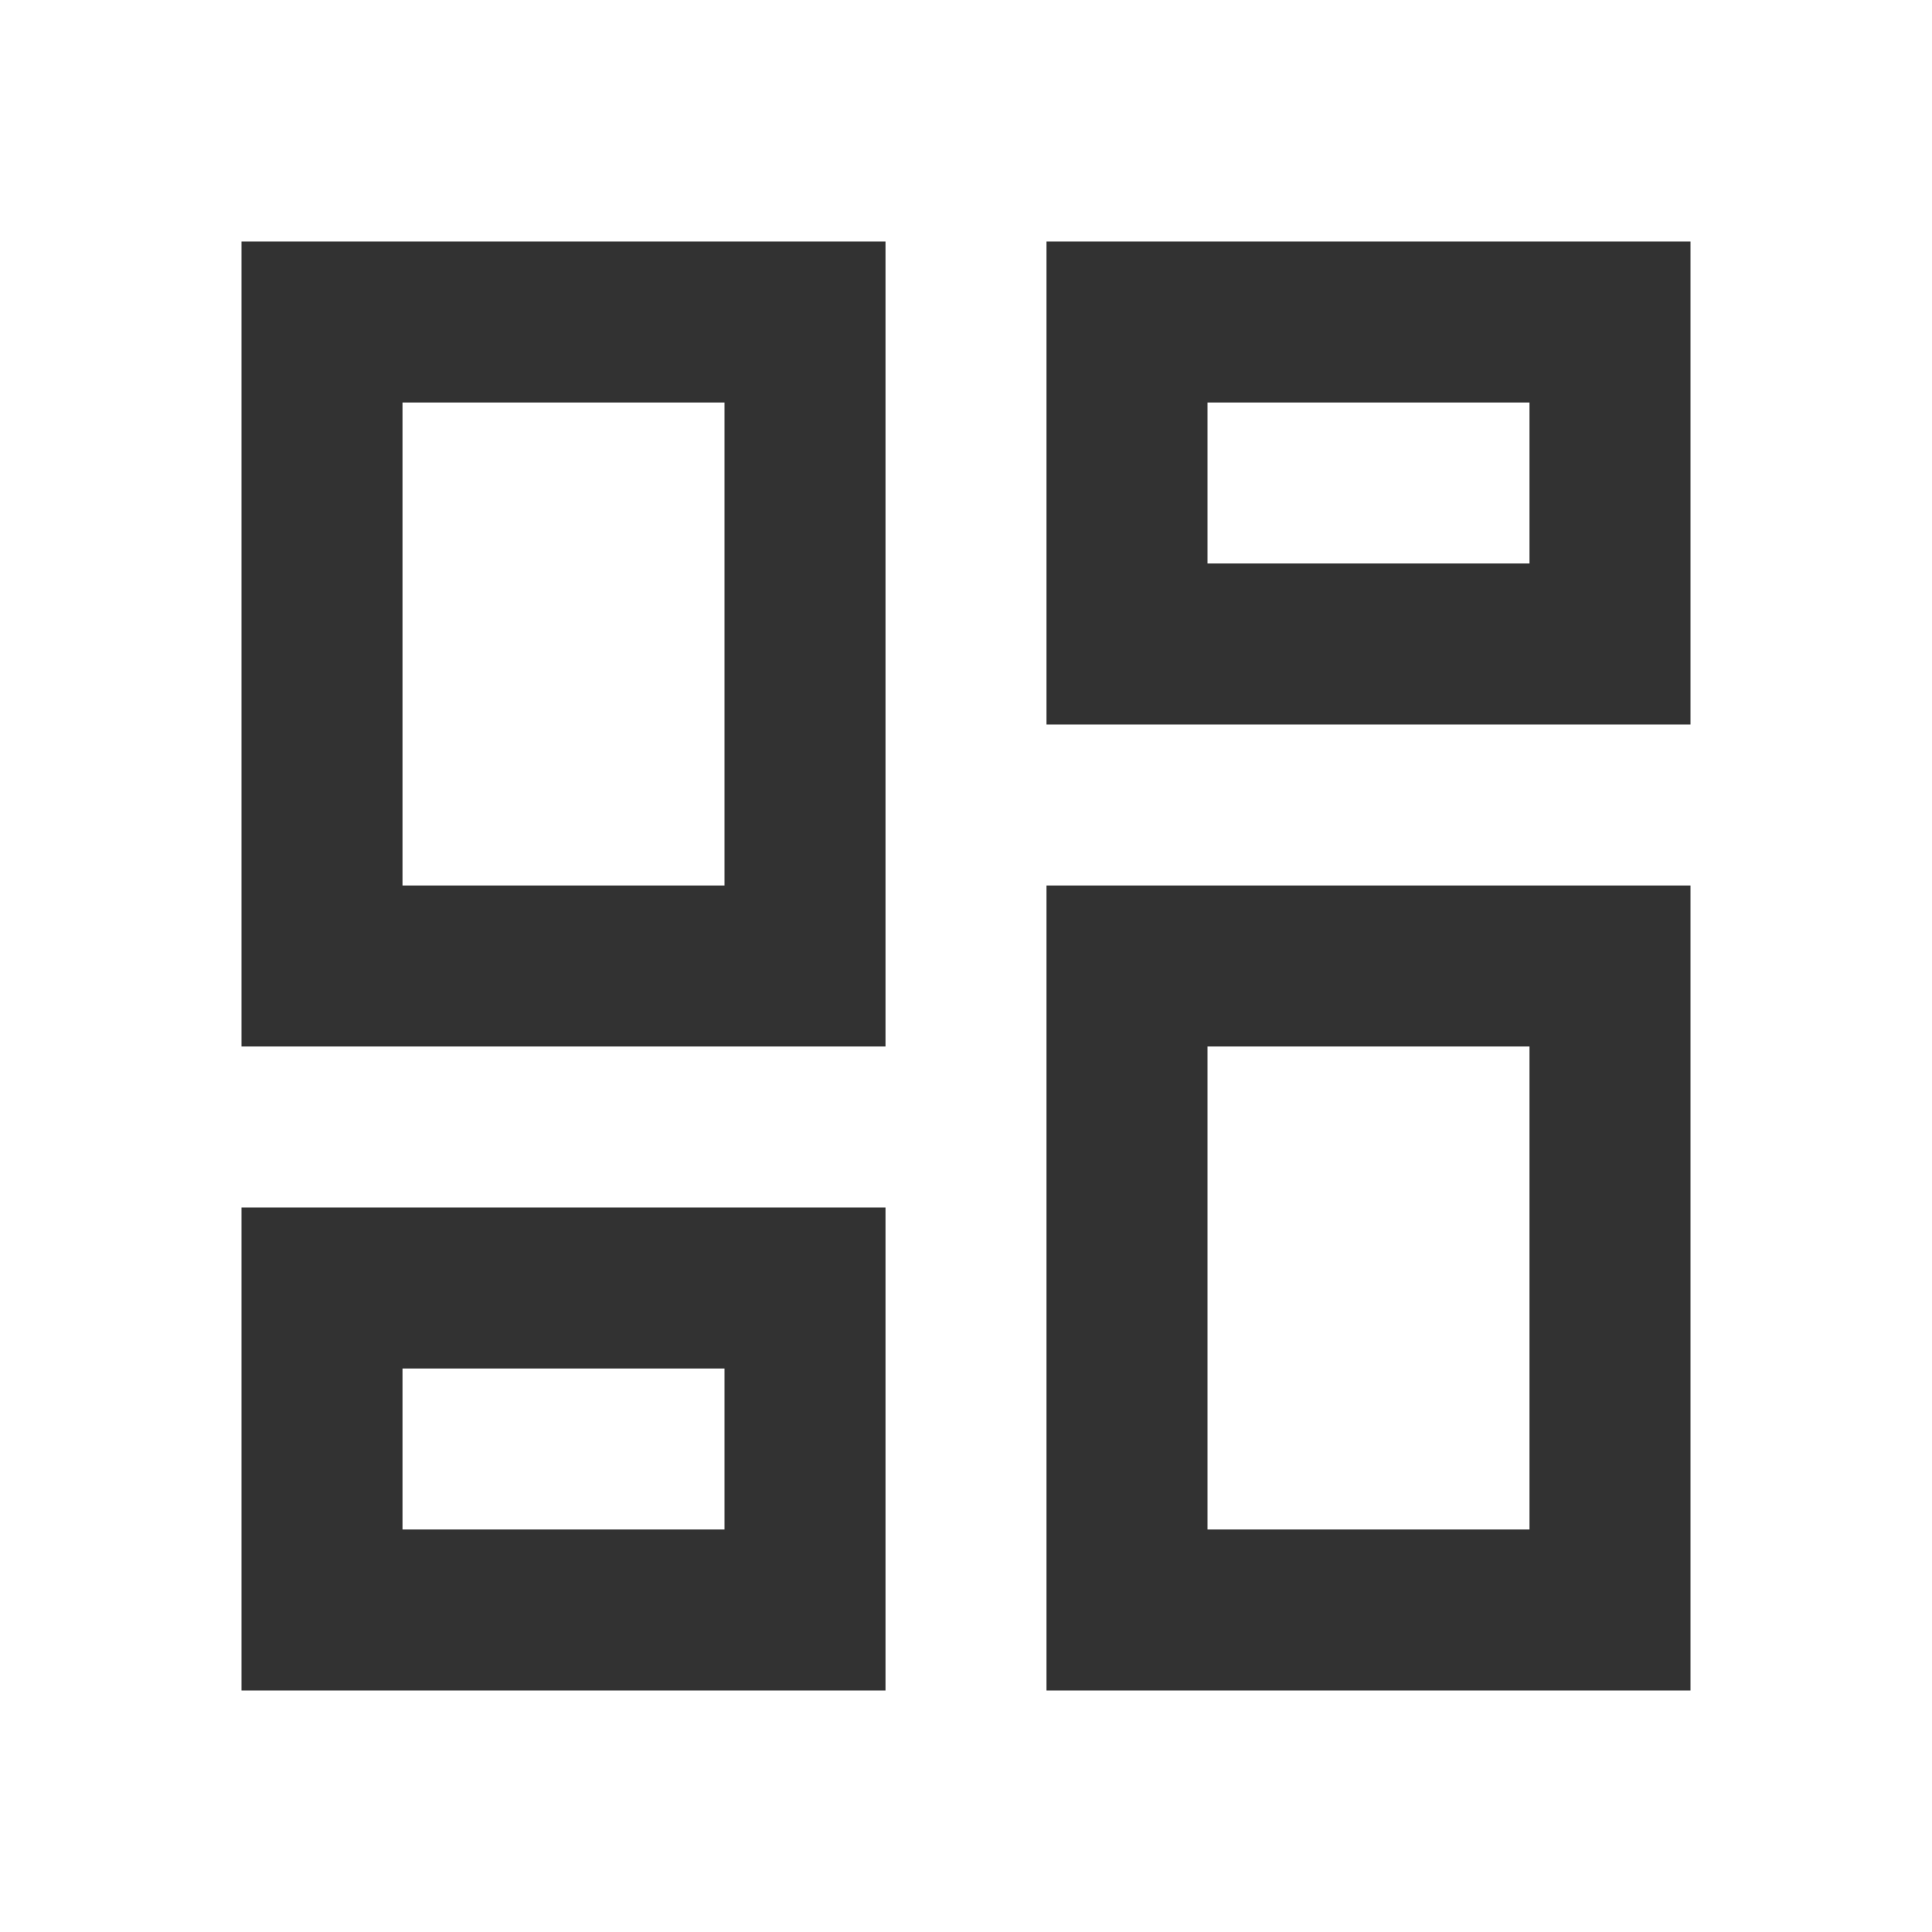
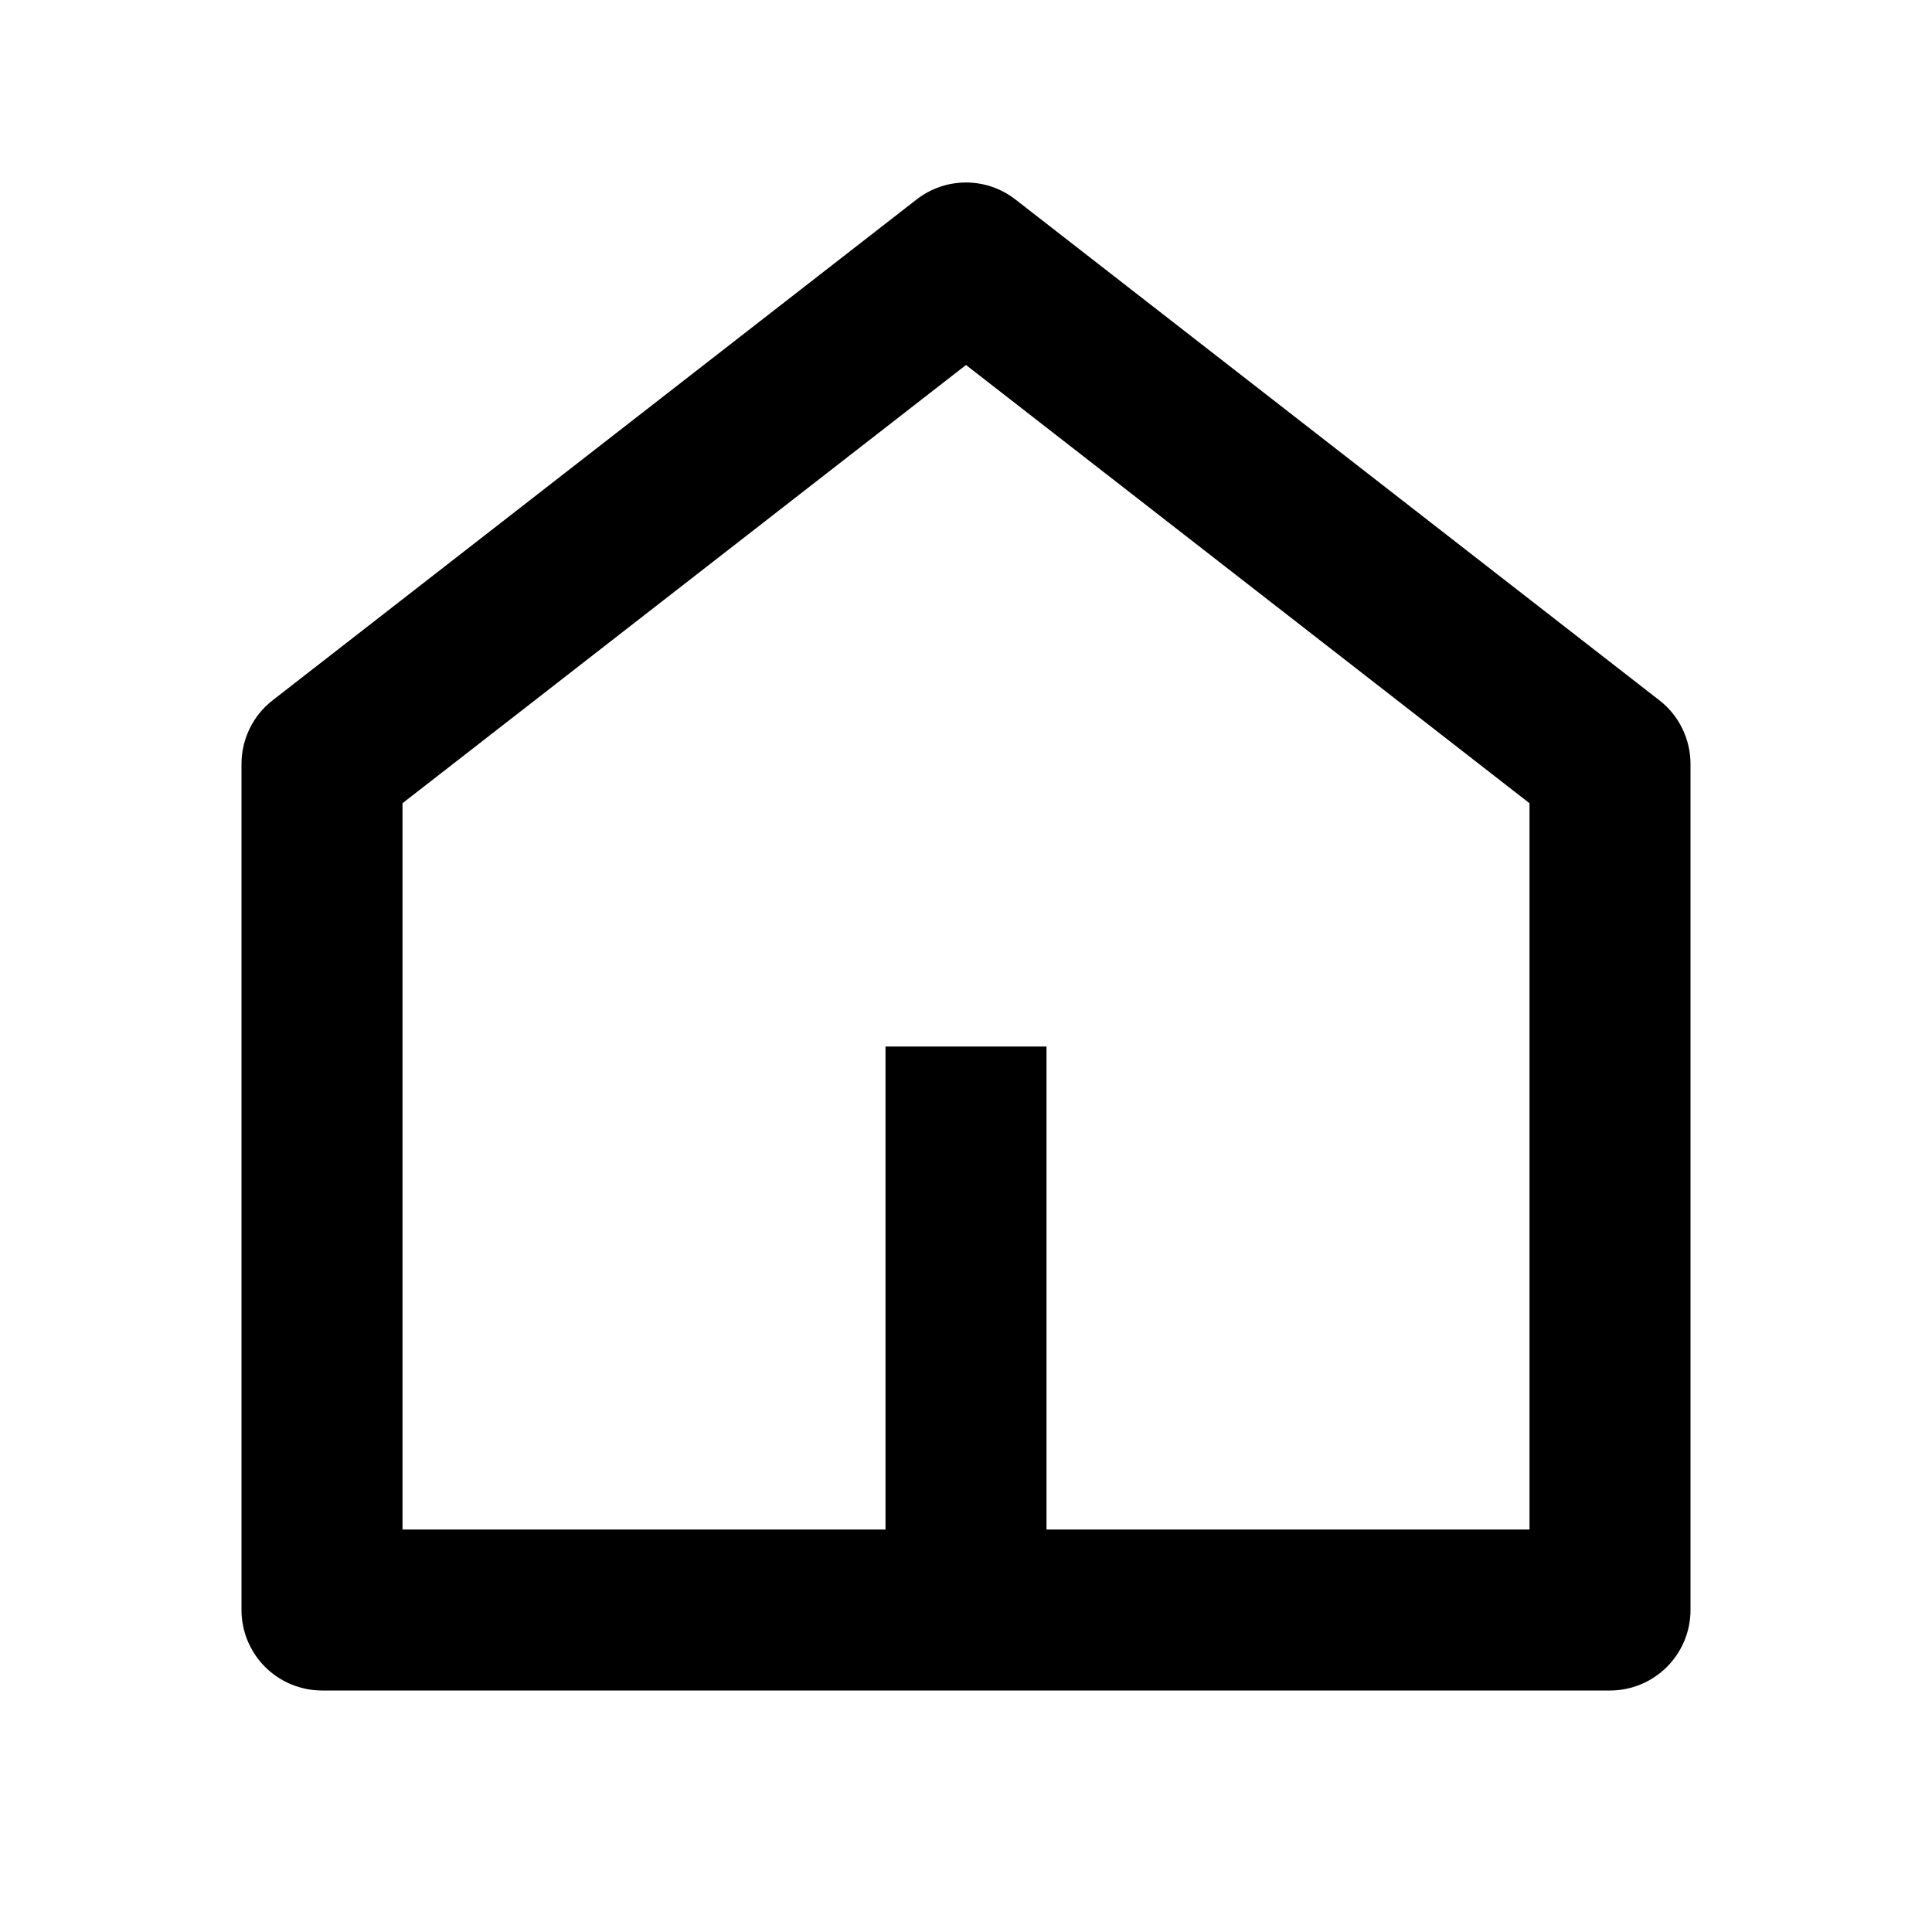
<svg xmlns="http://www.w3.org/2000/svg" width="24" height="24" viewBox="0 0 24 24" fill="none">
-   <path d="M19 5V7H15V5H19ZM9 5V11H5V5H9ZM19 13V19H15V13H19ZM9 17V19H5V17H9ZM21 3H13V9H21V3ZM11 3H3V13H11V3ZM21 11H13V21H21V11ZM11 15H3V21H11V15Z" fill="#323232" />
+   <path d="M13 19H19V9.978L12 4.534L5 9.978V19H11V13H13V19ZM21 20C21 20.265 20.895 20.519 20.707 20.707C20.52 20.894 20.265 21 20 21H4C3.735 21 3.48 20.894 3.293 20.707C3.105 20.519 3 20.265 3 20V9.49C3 9.337 3.035 9.187 3.102 9.05C3.168 8.913 3.266 8.793 3.386 8.7L11.386 2.478C11.562 2.341 11.778 2.267 12 2.267C12.222 2.267 12.438 2.341 12.614 2.478L20.614 8.7C20.734 8.793 20.832 8.913 20.898 9.05C20.965 9.187 21 9.337 21 9.49V20V20Z" fill="black" />
</svg>
